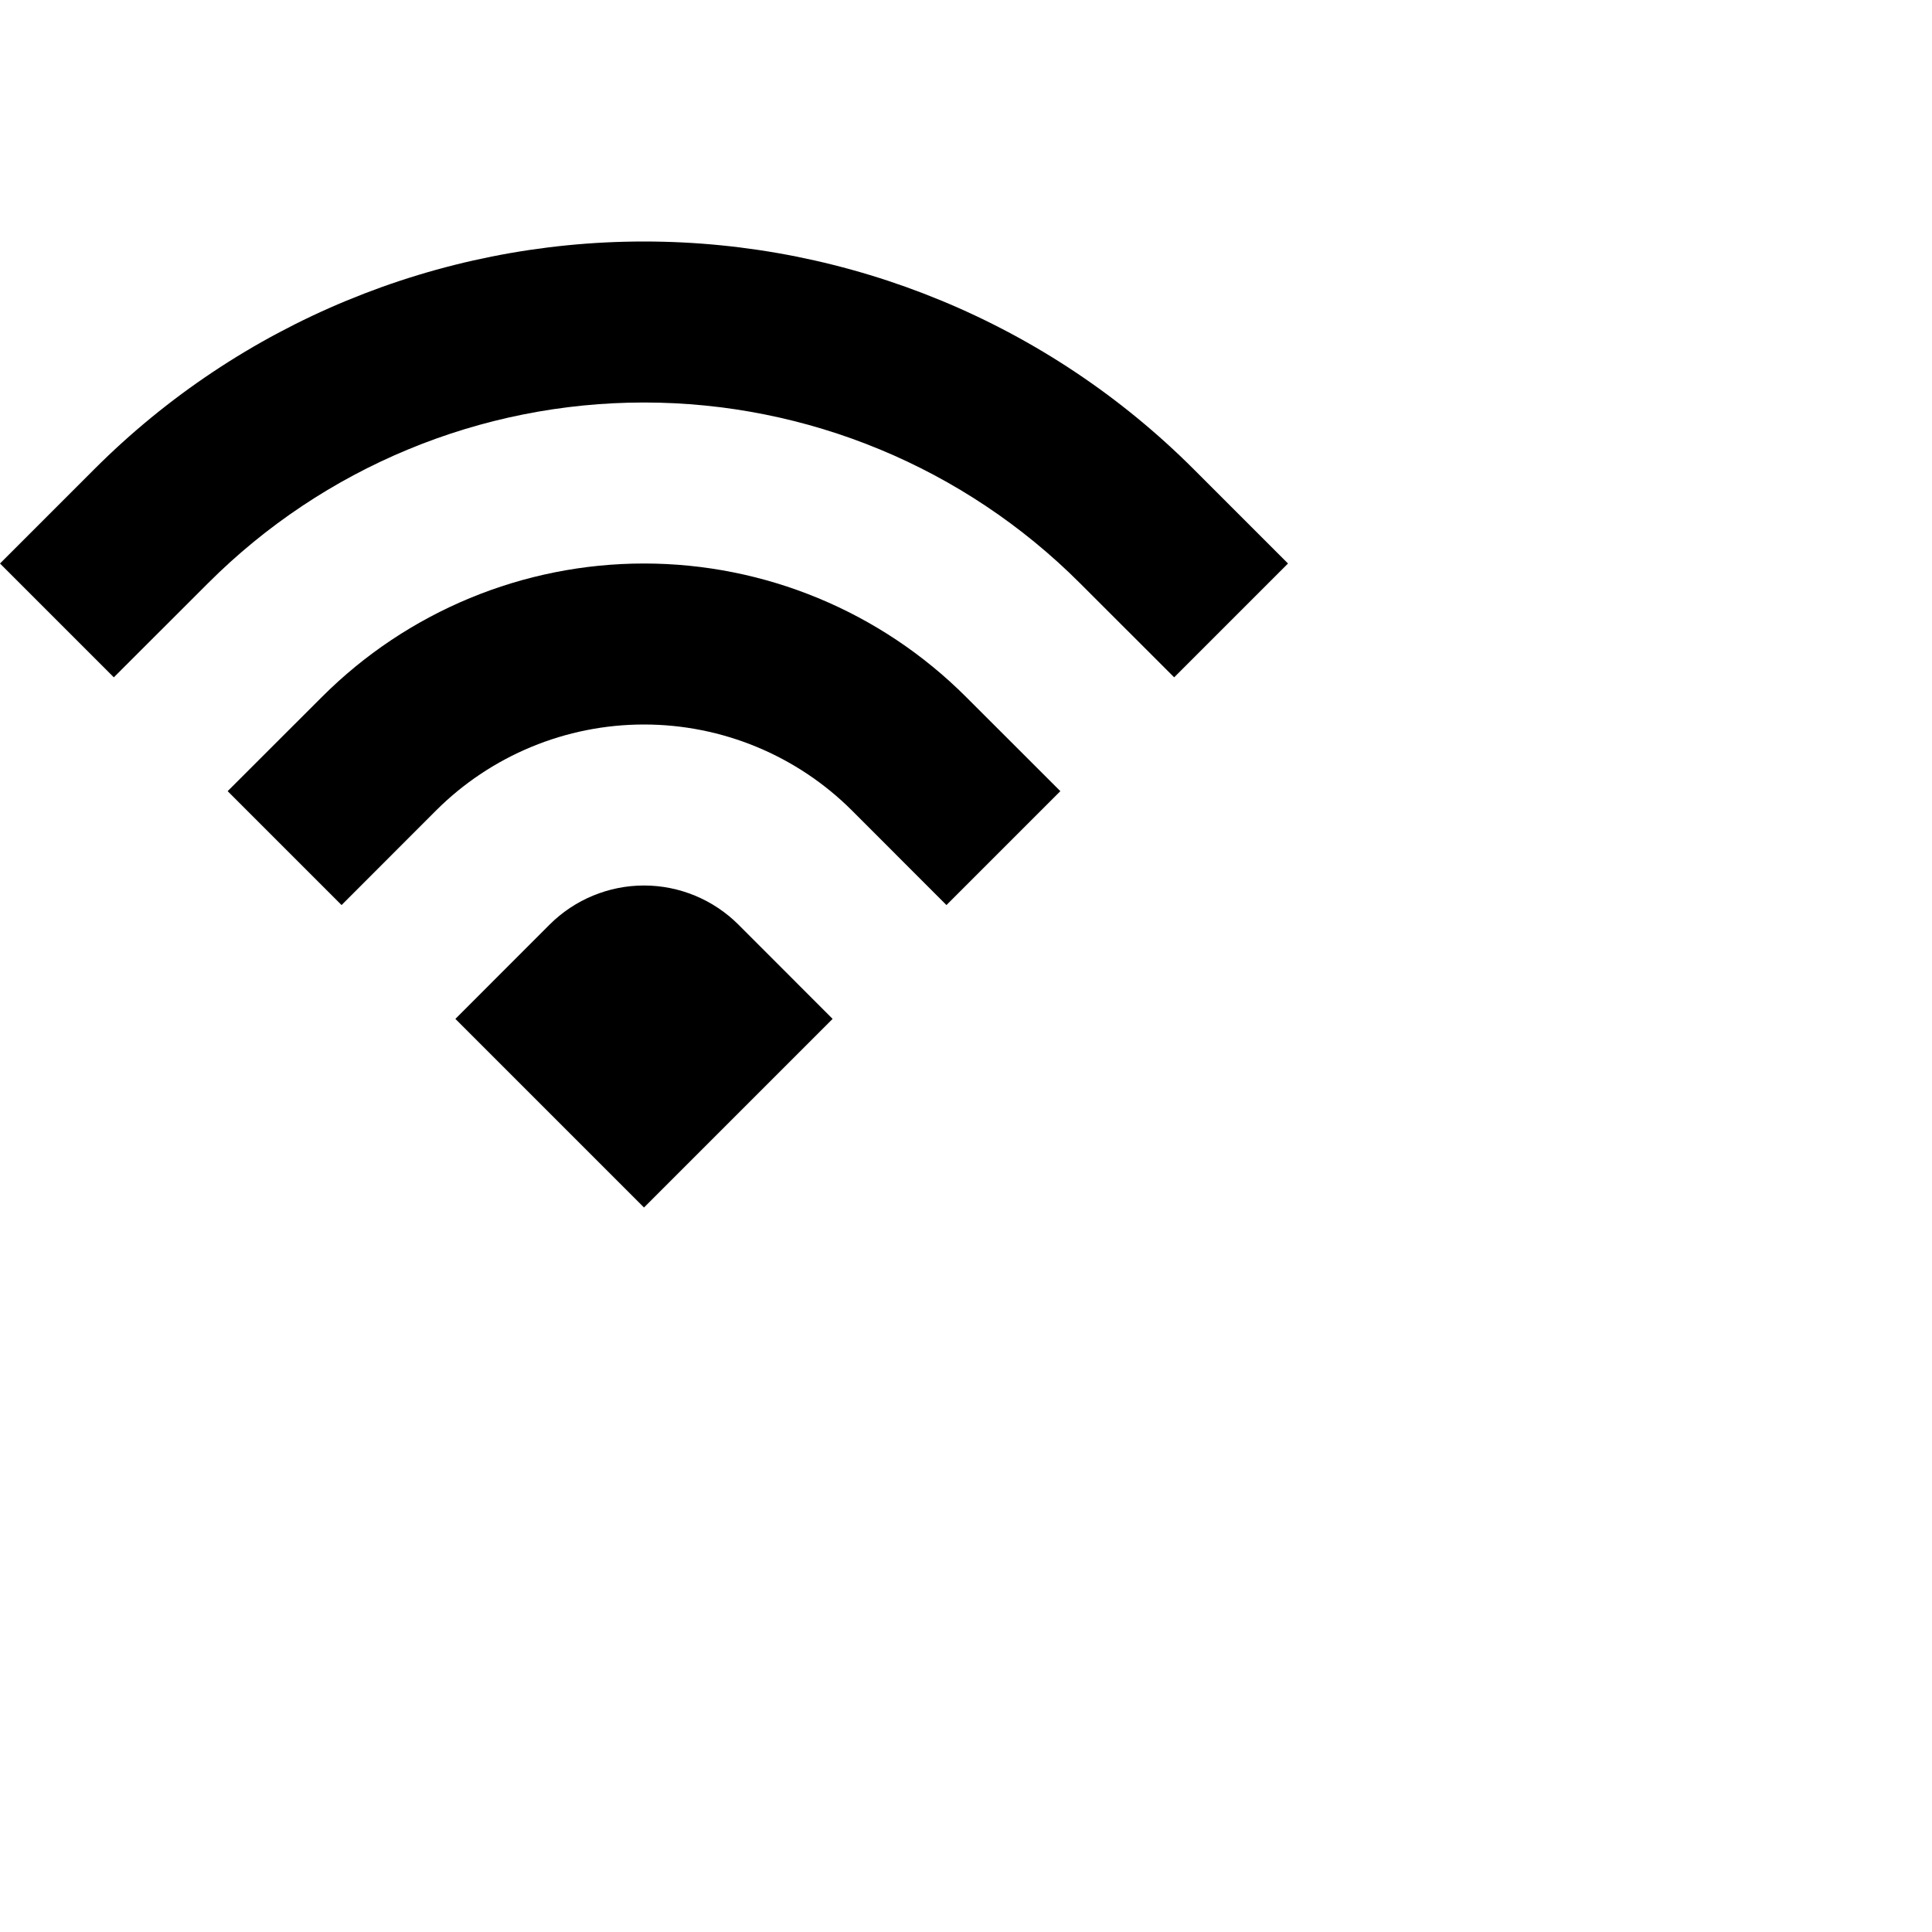
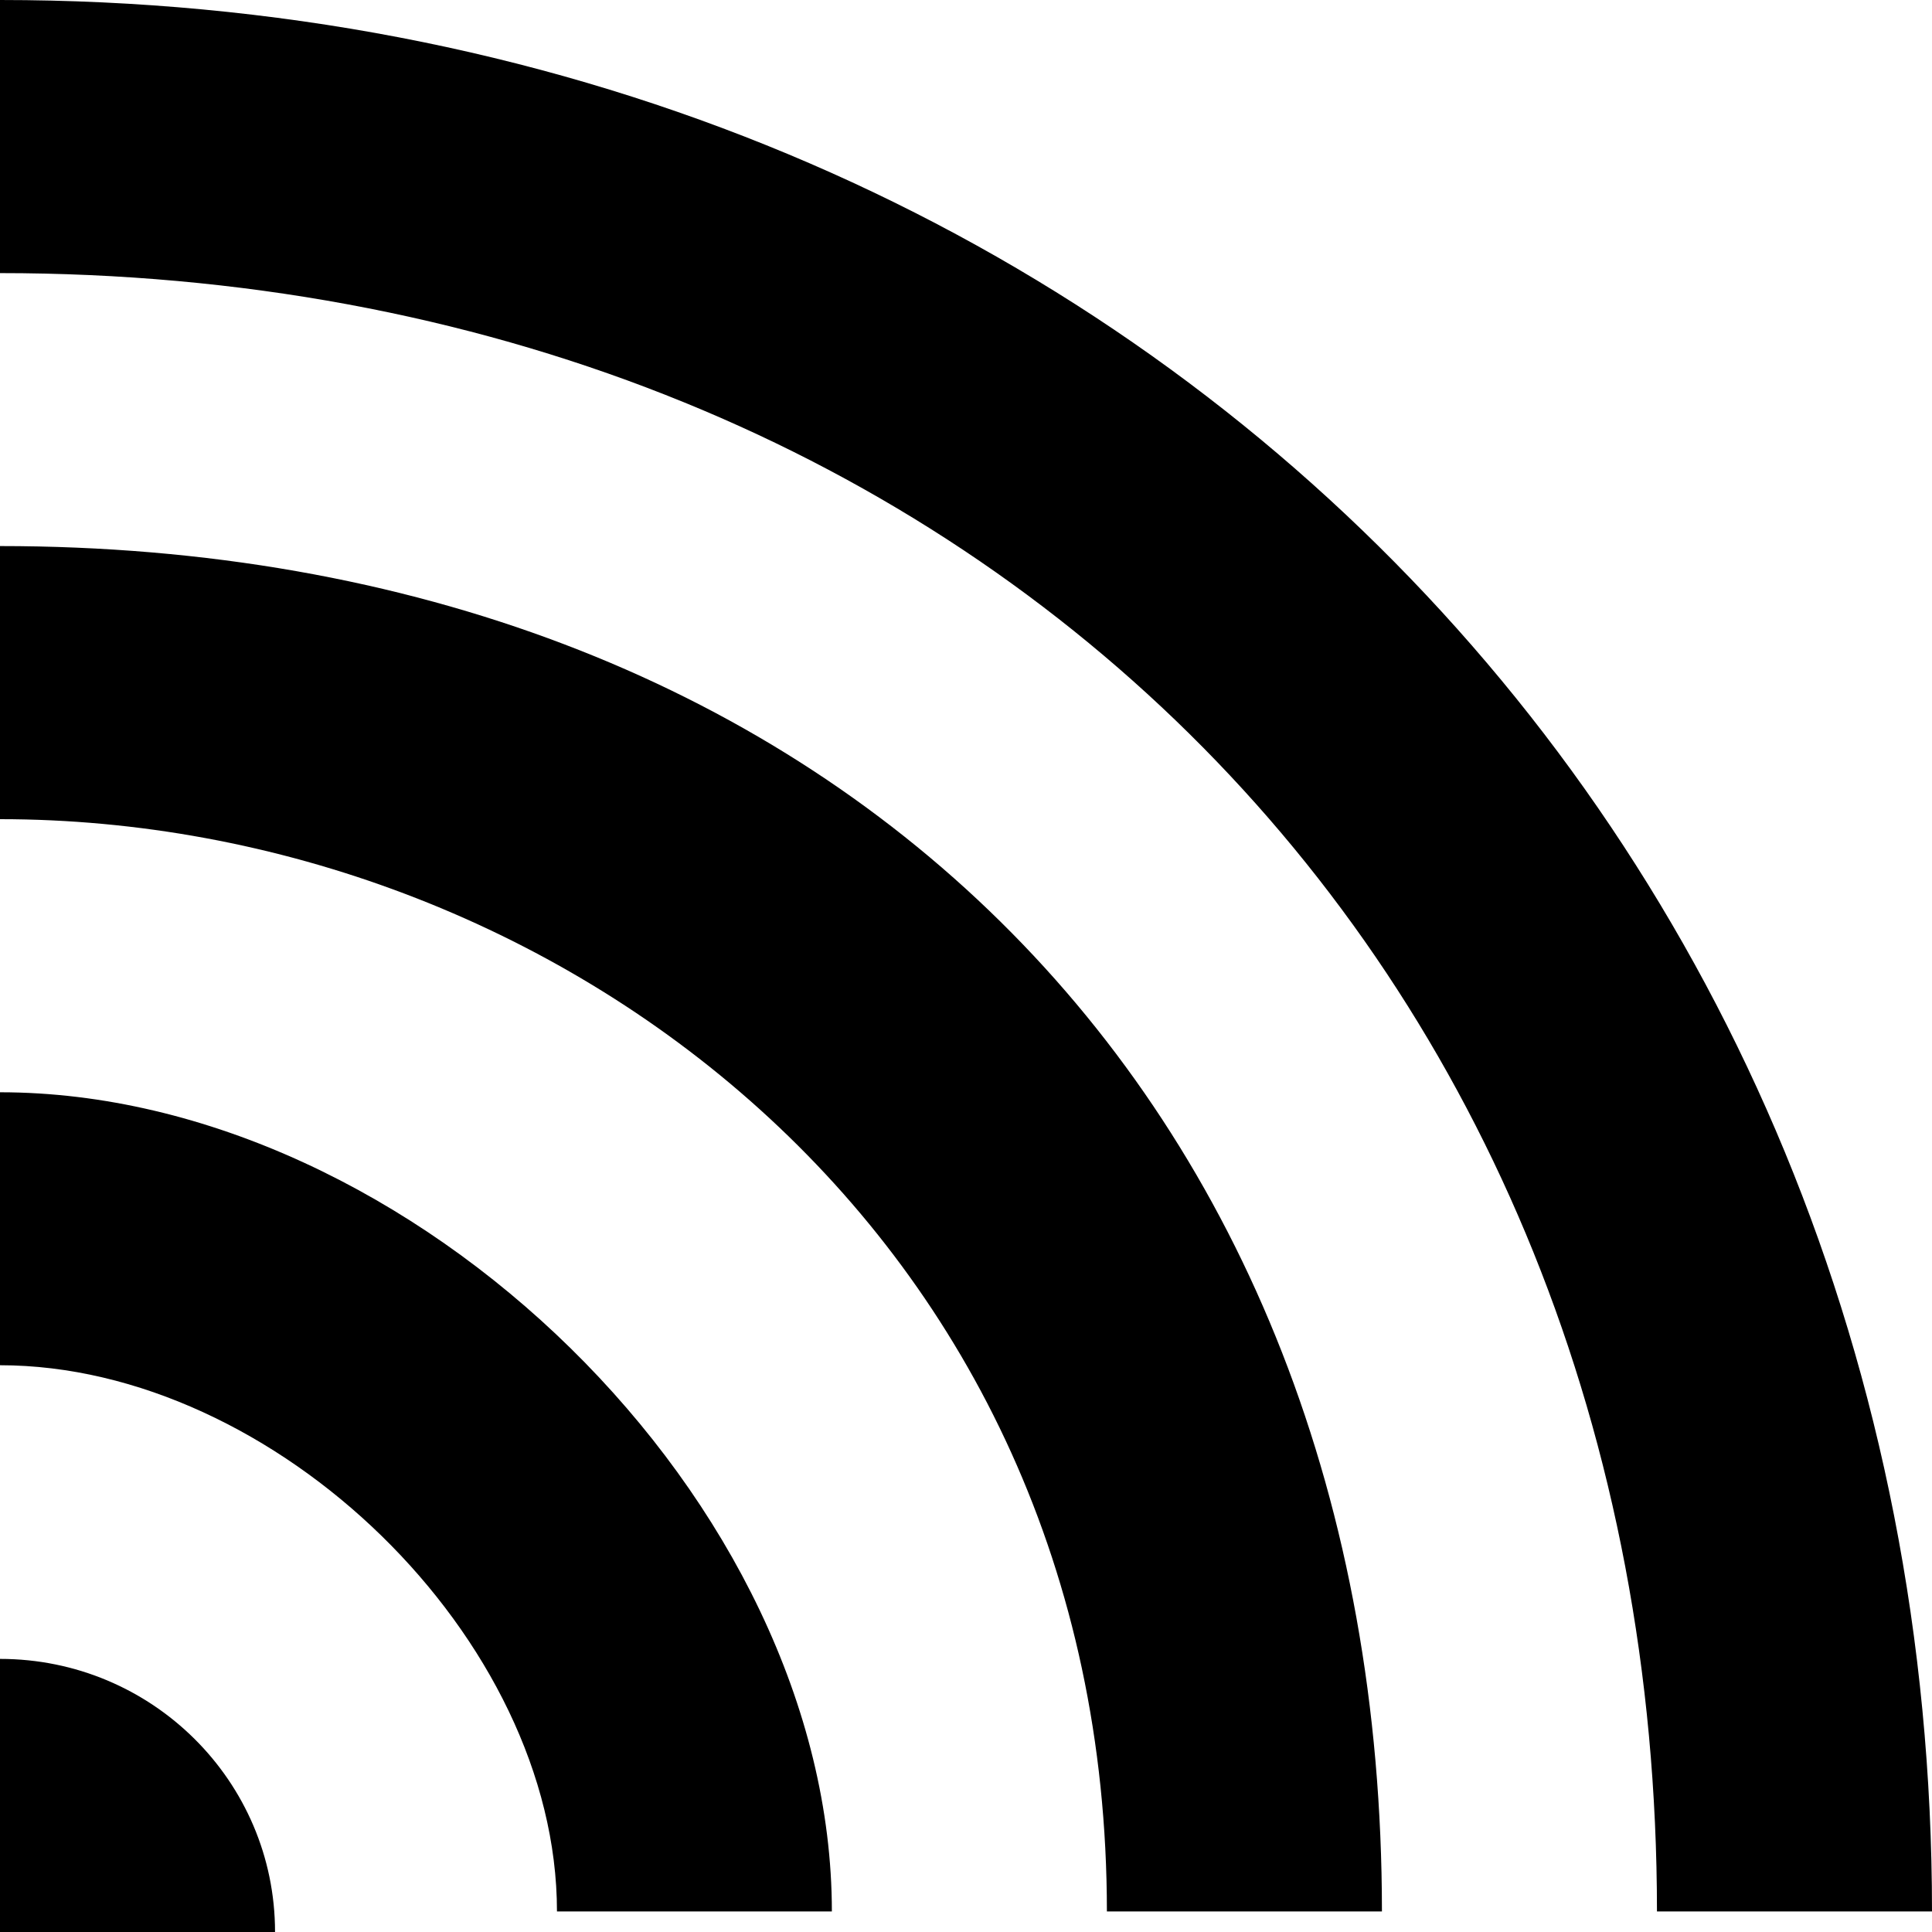
- <svg xmlns="http://www.w3.org/2000/svg" width="800px" height="800px" viewBox="0 0 24 24">
-   <path d="M0 7L1.172 5.828C2.983 4.017 5.439 3 8 3C10.561 3 13.017 4.017 14.828 5.828L16 7L14.586 8.414L13.414 7.243C11.978 5.807 10.031 5 8 5C5.969 5 4.022 5.807 2.586 7.243L1.414 8.414L0 7Z" />
-   <path d="M4.243 11.243L2.828 9.828L4 8.657C5.061 7.596 6.5 7 8 7C9.5 7 10.939 7.596 12 8.657L13.172 9.828L11.757 11.243L10.586 10.071C9.9 9.385 8.97 9 8 9C7.03 9 6.1 9.385 5.414 10.071L4.243 11.243Z" />
-   <path d="M8 15L5.657 12.657L6.828 11.485C7.139 11.175 7.561 11 8 11C8.439 11 8.861 11.175 9.172 11.485L10.343 12.657L8 15Z" />
+ <svg xmlns="http://www.w3.org/2000/svg" width="256px" height="256px" viewBox="0 0 14 14" version="1.1">
+   <g id="SVGRepo_bgCarrier" stroke-width="0" />
+   <g id="SVGRepo_tracerCarrier" stroke-linecap="round" stroke-linejoin="round" stroke-width="0.252" />
+   <g id="SVGRepo_iconCarrier">
+     <defs> </defs>
+     <g id="Page-1" stroke="none" stroke-width="1" fill-rule="evenodd">
+       <g id="Dribbble-Light-Preview" transform="translate(-343, -3642)">
+         <g id="icons" transform="translate(56, 160)">
+           <path d="M287,3494.021 L287,3496 L288.993,3496 C288.993,3494.907 288.101,3494.021 287,3494.021 M287,3489.915 L287,3491.893 C288.993,3491.893 291.036,3493.872 291.036,3495.851 L293.028,3495.851 C293.028,3492.883 289.989,3489.915 287,3489.915 M287,3482 L287,3483.979 C293.975,3483.979 299.007,3488.925 299.007,3495.851 L301,3495.851 C301,3487.936 294.972,3482 287,3482 M297.014,3495.851 L295.021,3495.851 C295.021,3490.904 290.986,3487.936 287,3487.936 L287,3485.957 C292.979,3485.957 297.014,3489.915 297.014,3495.851" id="wifi-[#1021]"> </path>
+         </g>
+       </g>
+     </g>
+   </g>
</svg>
